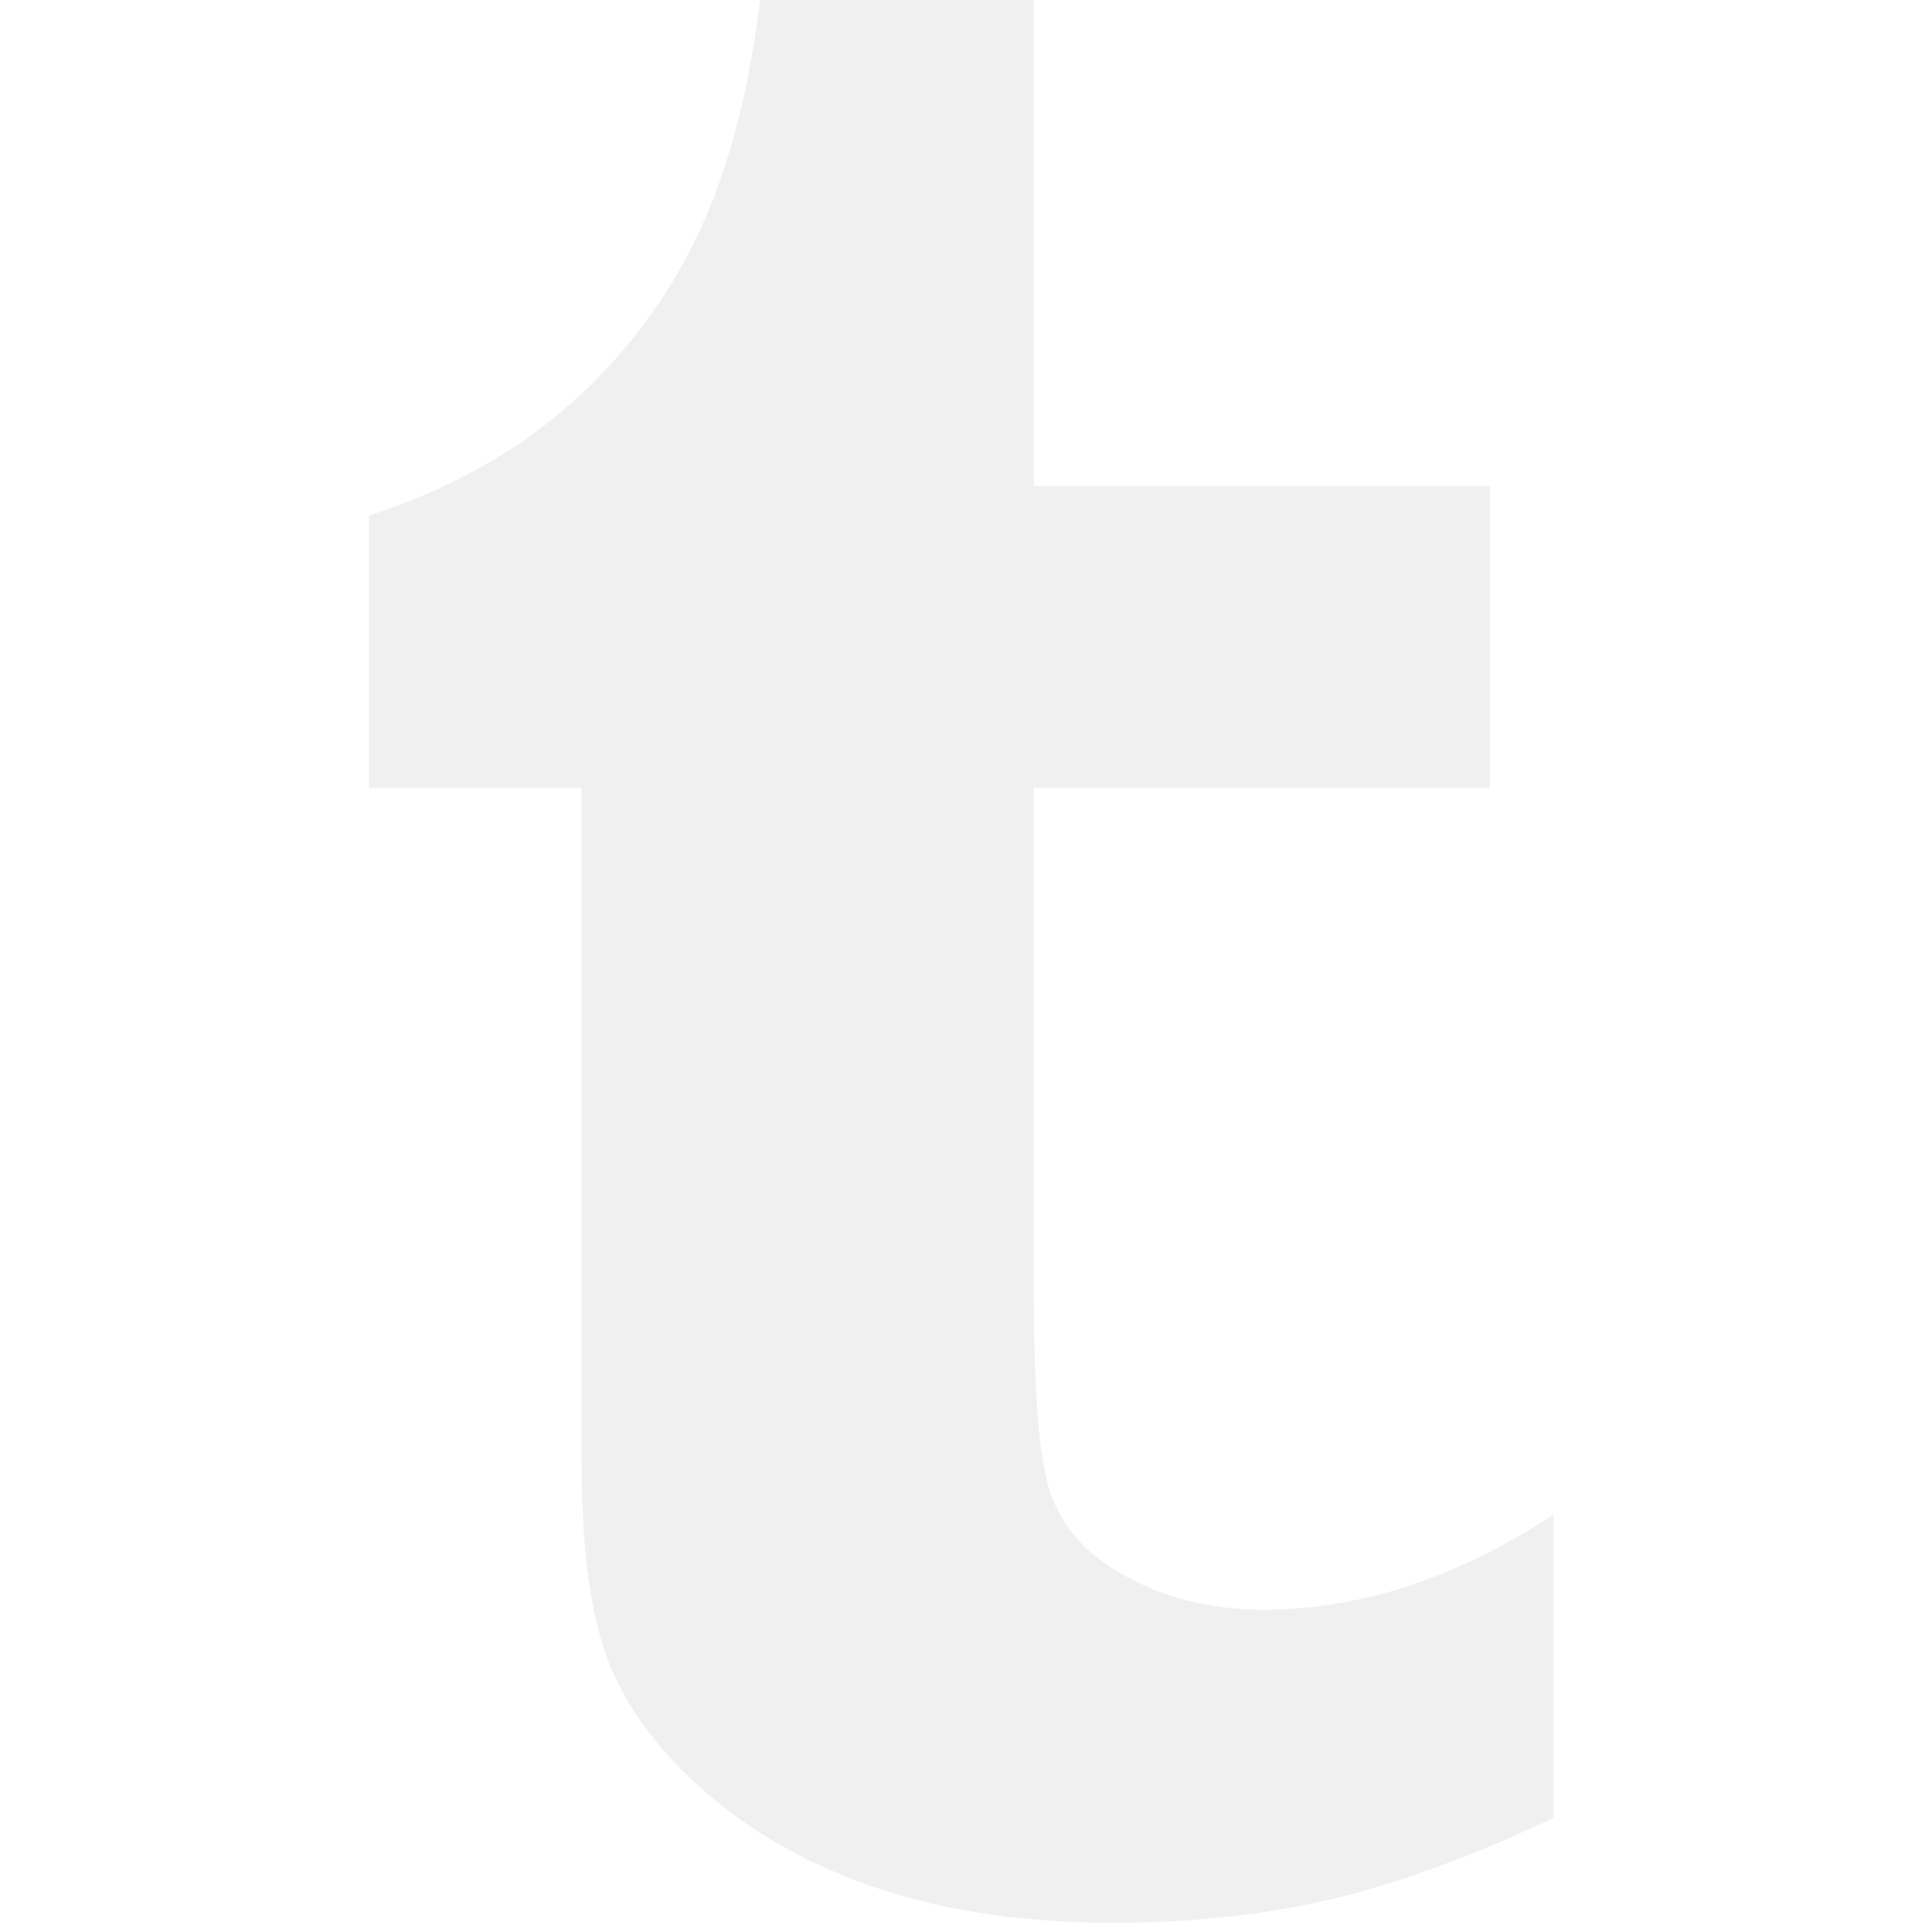
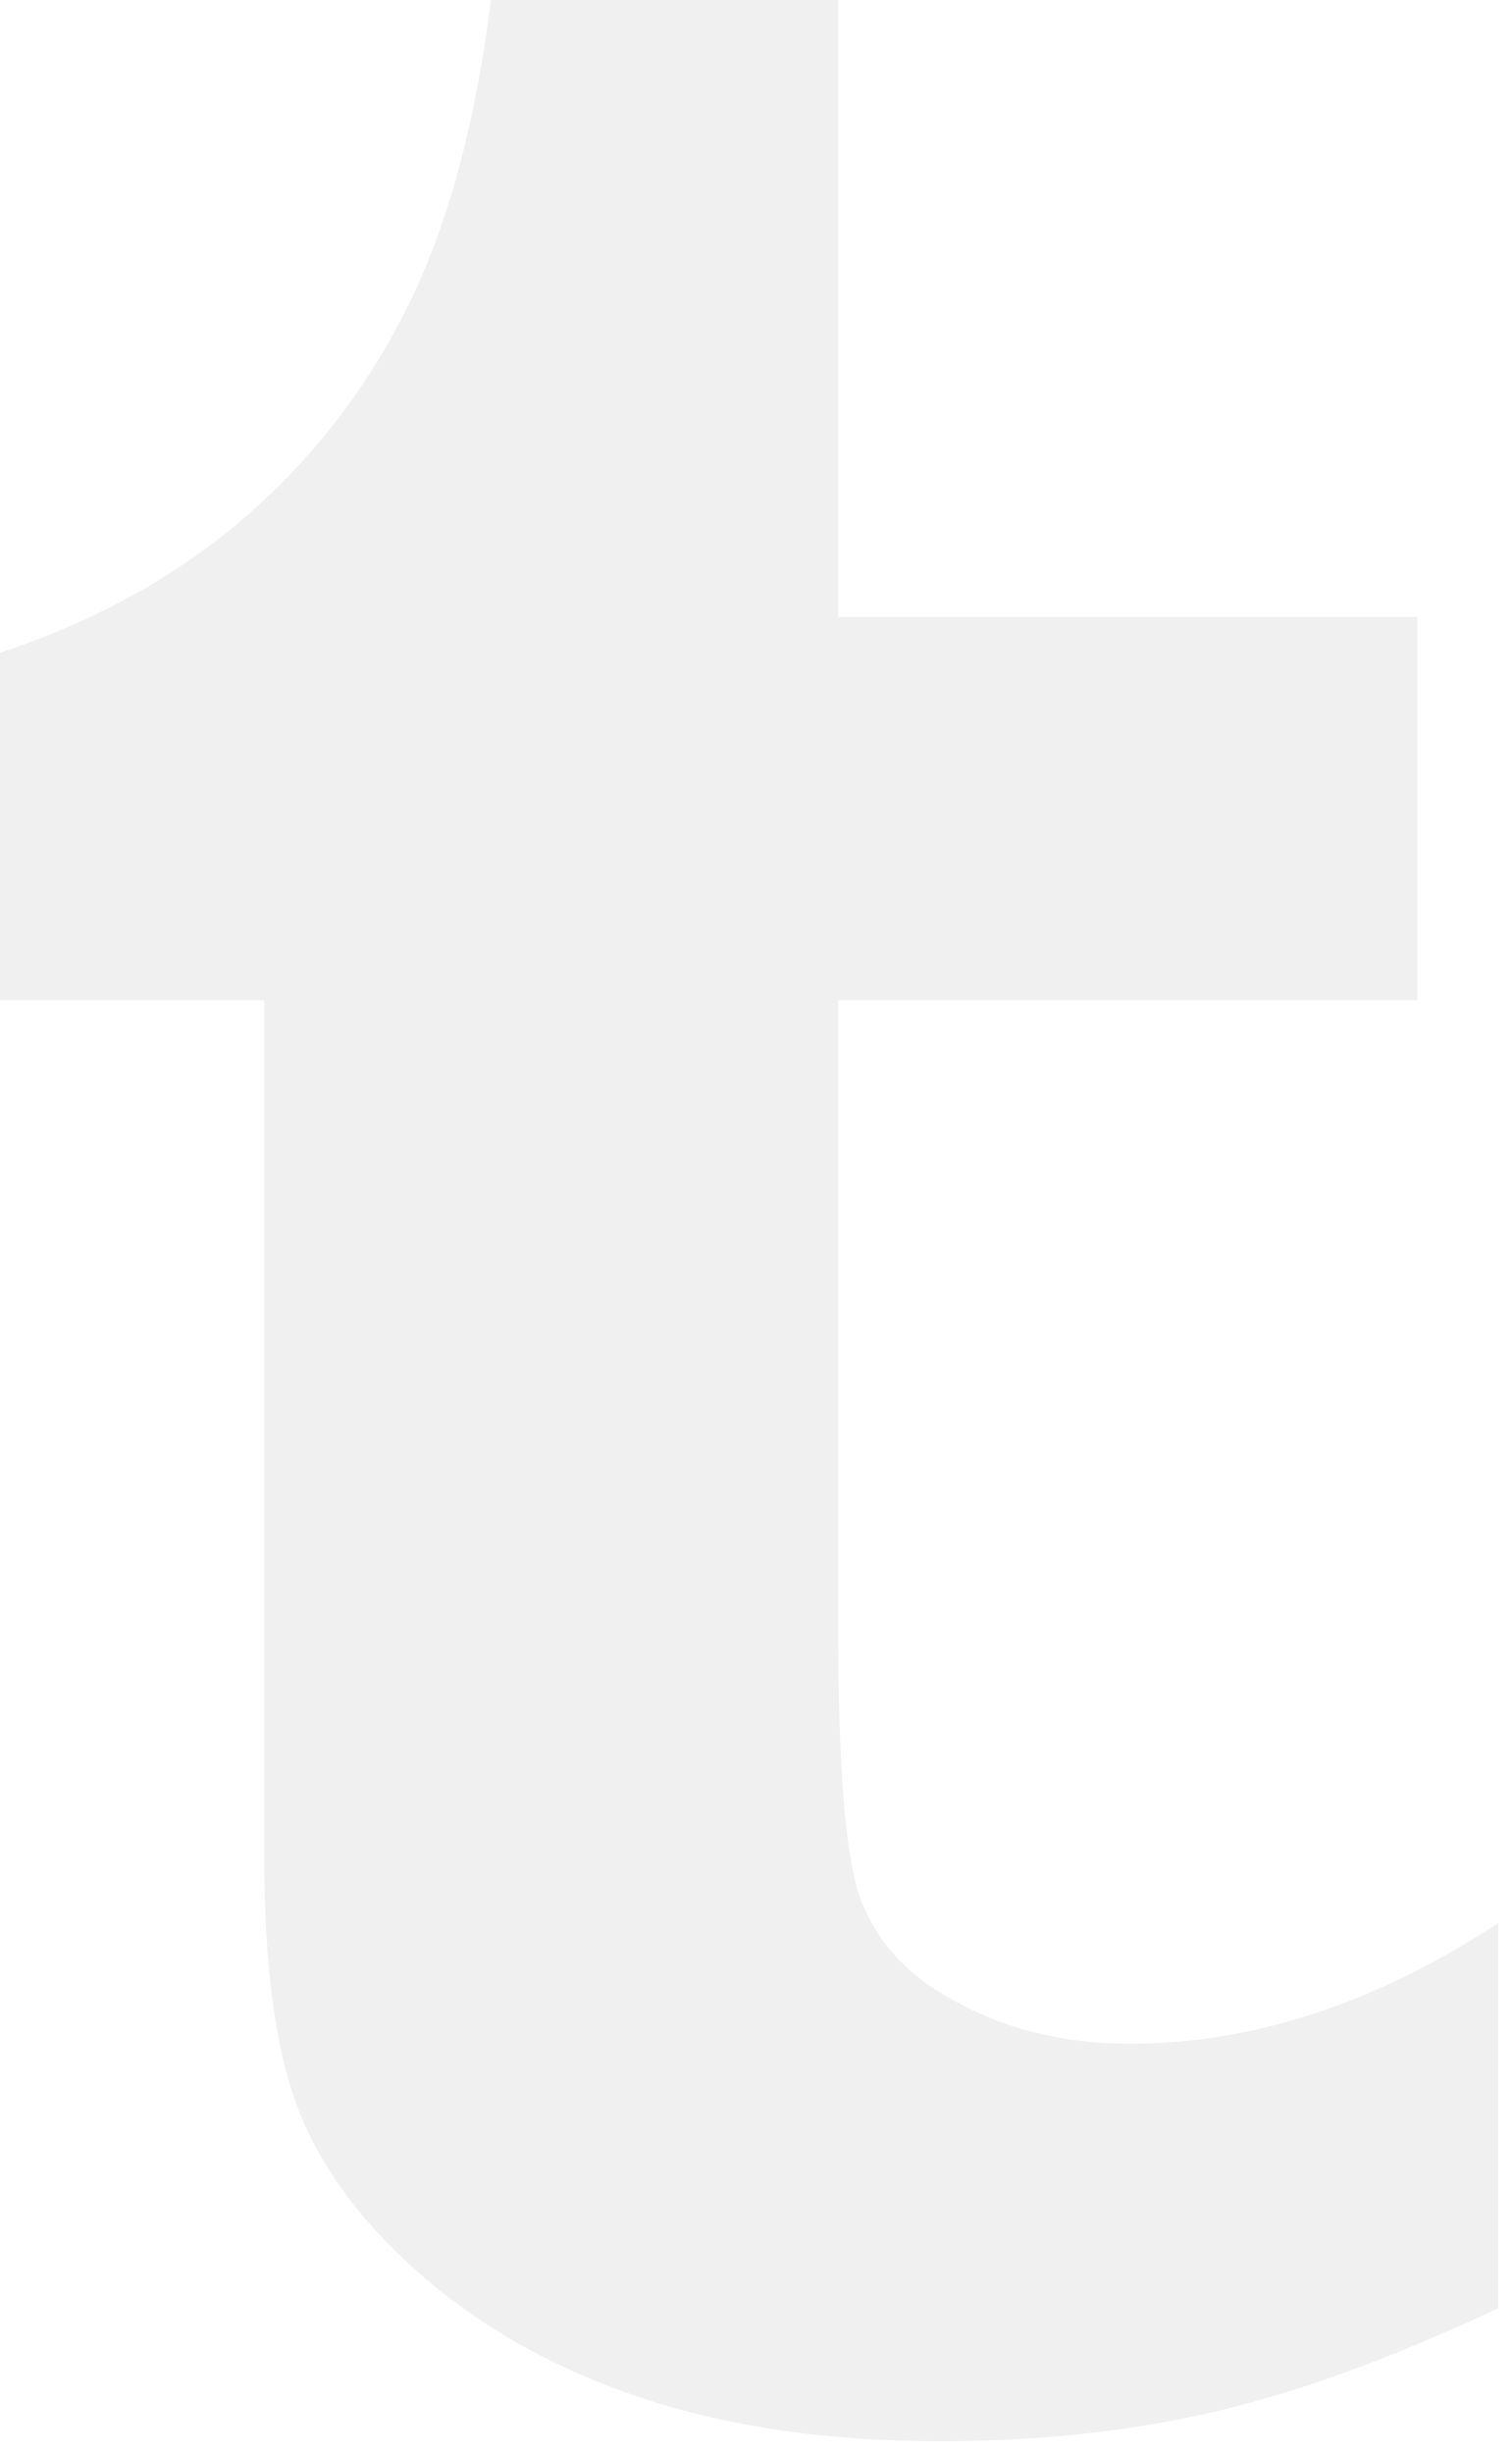
- <svg xmlns="http://www.w3.org/2000/svg" width="100%" height="100%" viewBox="0 0 172 172" version="1.1" xml:space="preserve" style="fill-rule:evenodd;clip-rule:evenodd;stroke-linejoin:round;stroke-miterlimit:2;">
-   <path id="Tumblr" d="M92.022,-0l0,43.261l40.608,-0l-0,26.876l-40.608,-0l0,43.904c0,9.921 0.515,16.284 1.565,19.104c1.057,2.806 3.001,5.056 5.873,6.746c3.79,2.274 8.109,3.415 12.991,3.415c8.666,-0 17.282,-2.834 25.85,-8.461l0,26.998c-7.309,3.45 -13.94,5.866 -19.865,7.257c-5.922,1.384 -12.345,2.076 -19.233,2.076c-7.817,0 -14.73,-0.984 -20.746,-2.966c-6.019,-1.982 -11.144,-4.802 -15.394,-8.446c-4.242,-3.658 -7.187,-7.549 -8.828,-11.68c-1.635,-4.107 -2.455,-10.078 -2.455,-17.902l-0,-60.045l-18.927,-0l-0,-24.233c6.728,-2.174 12.497,-5.31 17.275,-9.382c4.805,-4.082 8.651,-8.978 11.544,-14.699c2.904,-5.72 4.903,-12.987 5.999,-21.823l24.351,-0Z" style="fill:#f0f0f0;fill-rule:nonzero;" />
+ <svg xmlns="http://www.w3.org/2000/svg" width="100%" height="100%" viewBox="0 0 106 172" version="1.1" xml:space="preserve" style="fill-rule:evenodd;clip-rule:evenodd;stroke-linejoin:round;stroke-miterlimit:2;">
+   <path id="Tumblr" d="M58.772,0L58.772,43.261L99.38,43.261L99.38,70.137L58.772,70.137L58.772,114.041C58.772,123.962 59.287,130.325 60.337,133.145C61.394,135.951 63.338,138.201 66.21,139.891C70,142.165 74.319,143.306 79.201,143.306C87.867,143.306 96.483,140.472 105.051,134.845L105.051,161.843C97.742,165.293 91.111,167.709 85.186,169.1C79.264,170.484 72.841,171.176 65.953,171.176C58.136,171.176 51.223,170.192 45.207,168.21C39.188,166.228 34.063,163.408 29.813,159.764C25.571,156.106 22.626,152.215 20.985,148.084C19.35,143.977 18.53,138.006 18.53,130.182L18.53,70.137L-0.397,70.137L-0.397,45.904C6.331,43.73 12.1,40.594 16.878,36.522C21.683,32.44 25.529,27.544 28.422,21.823C31.326,16.103 33.325,8.836 34.421,-0L58.772,-0Z" style="fill:rgb(240,240,240);fill-rule:nonzero;" />
</svg>
